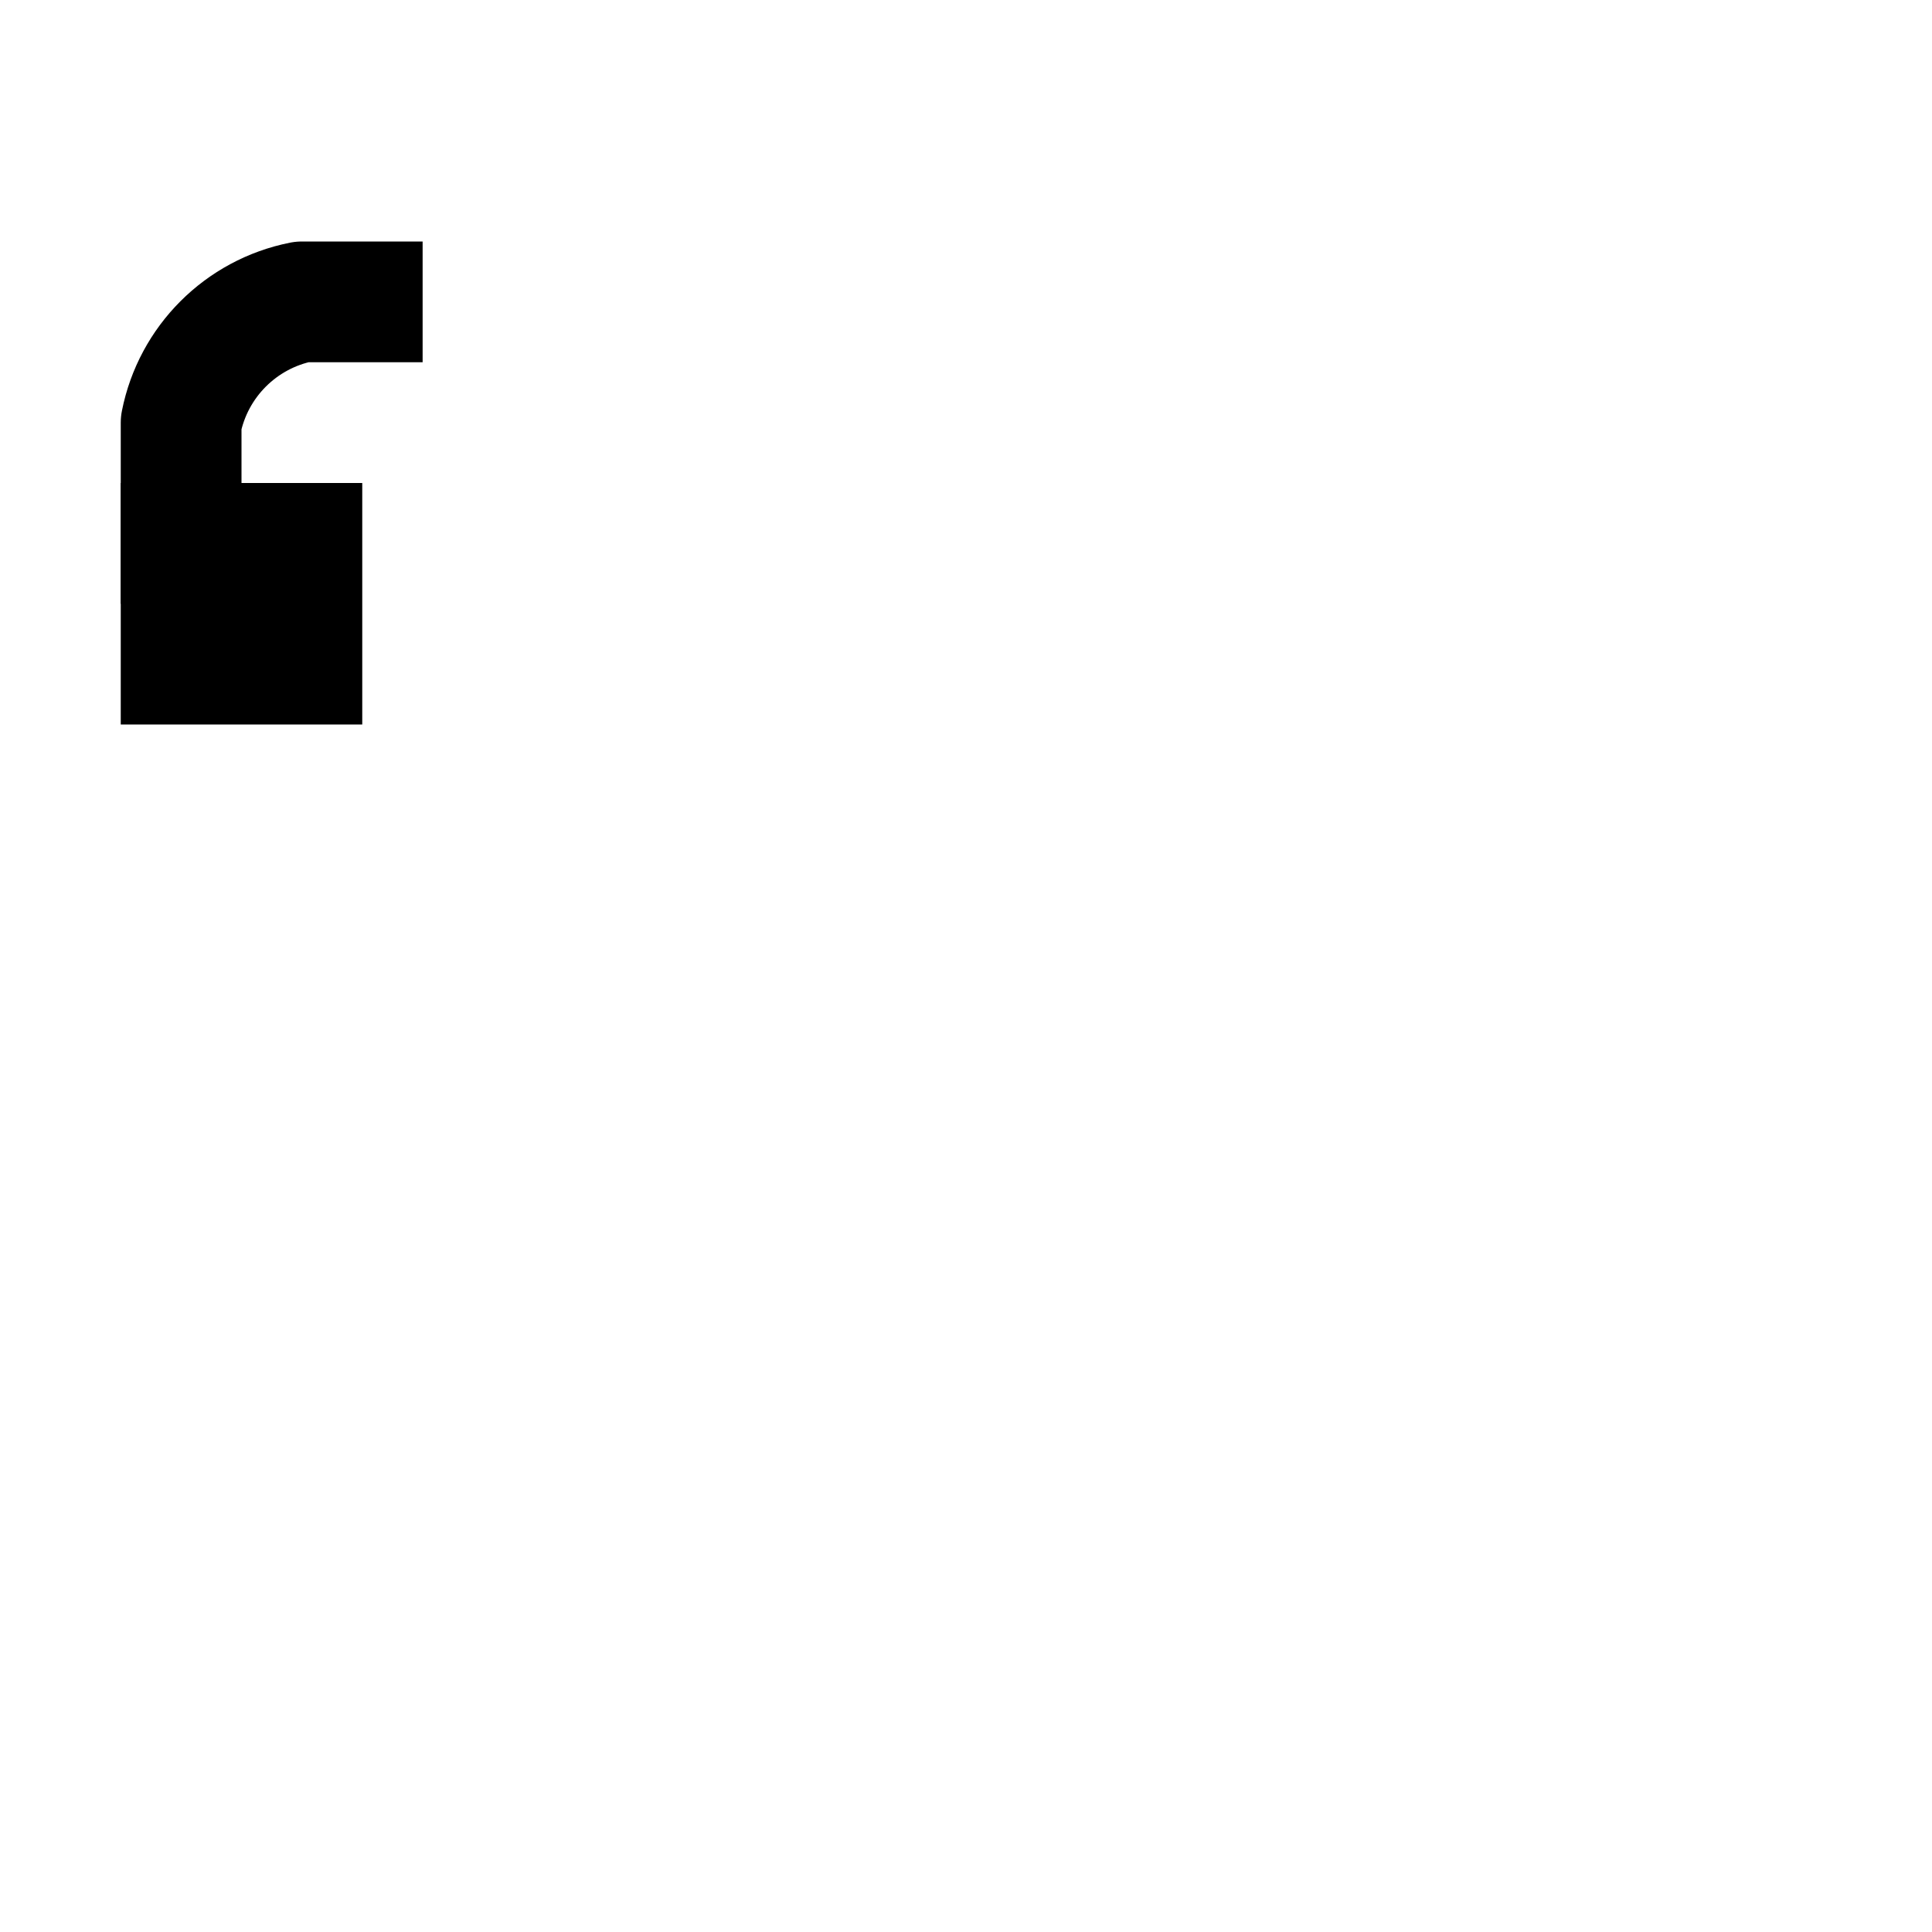
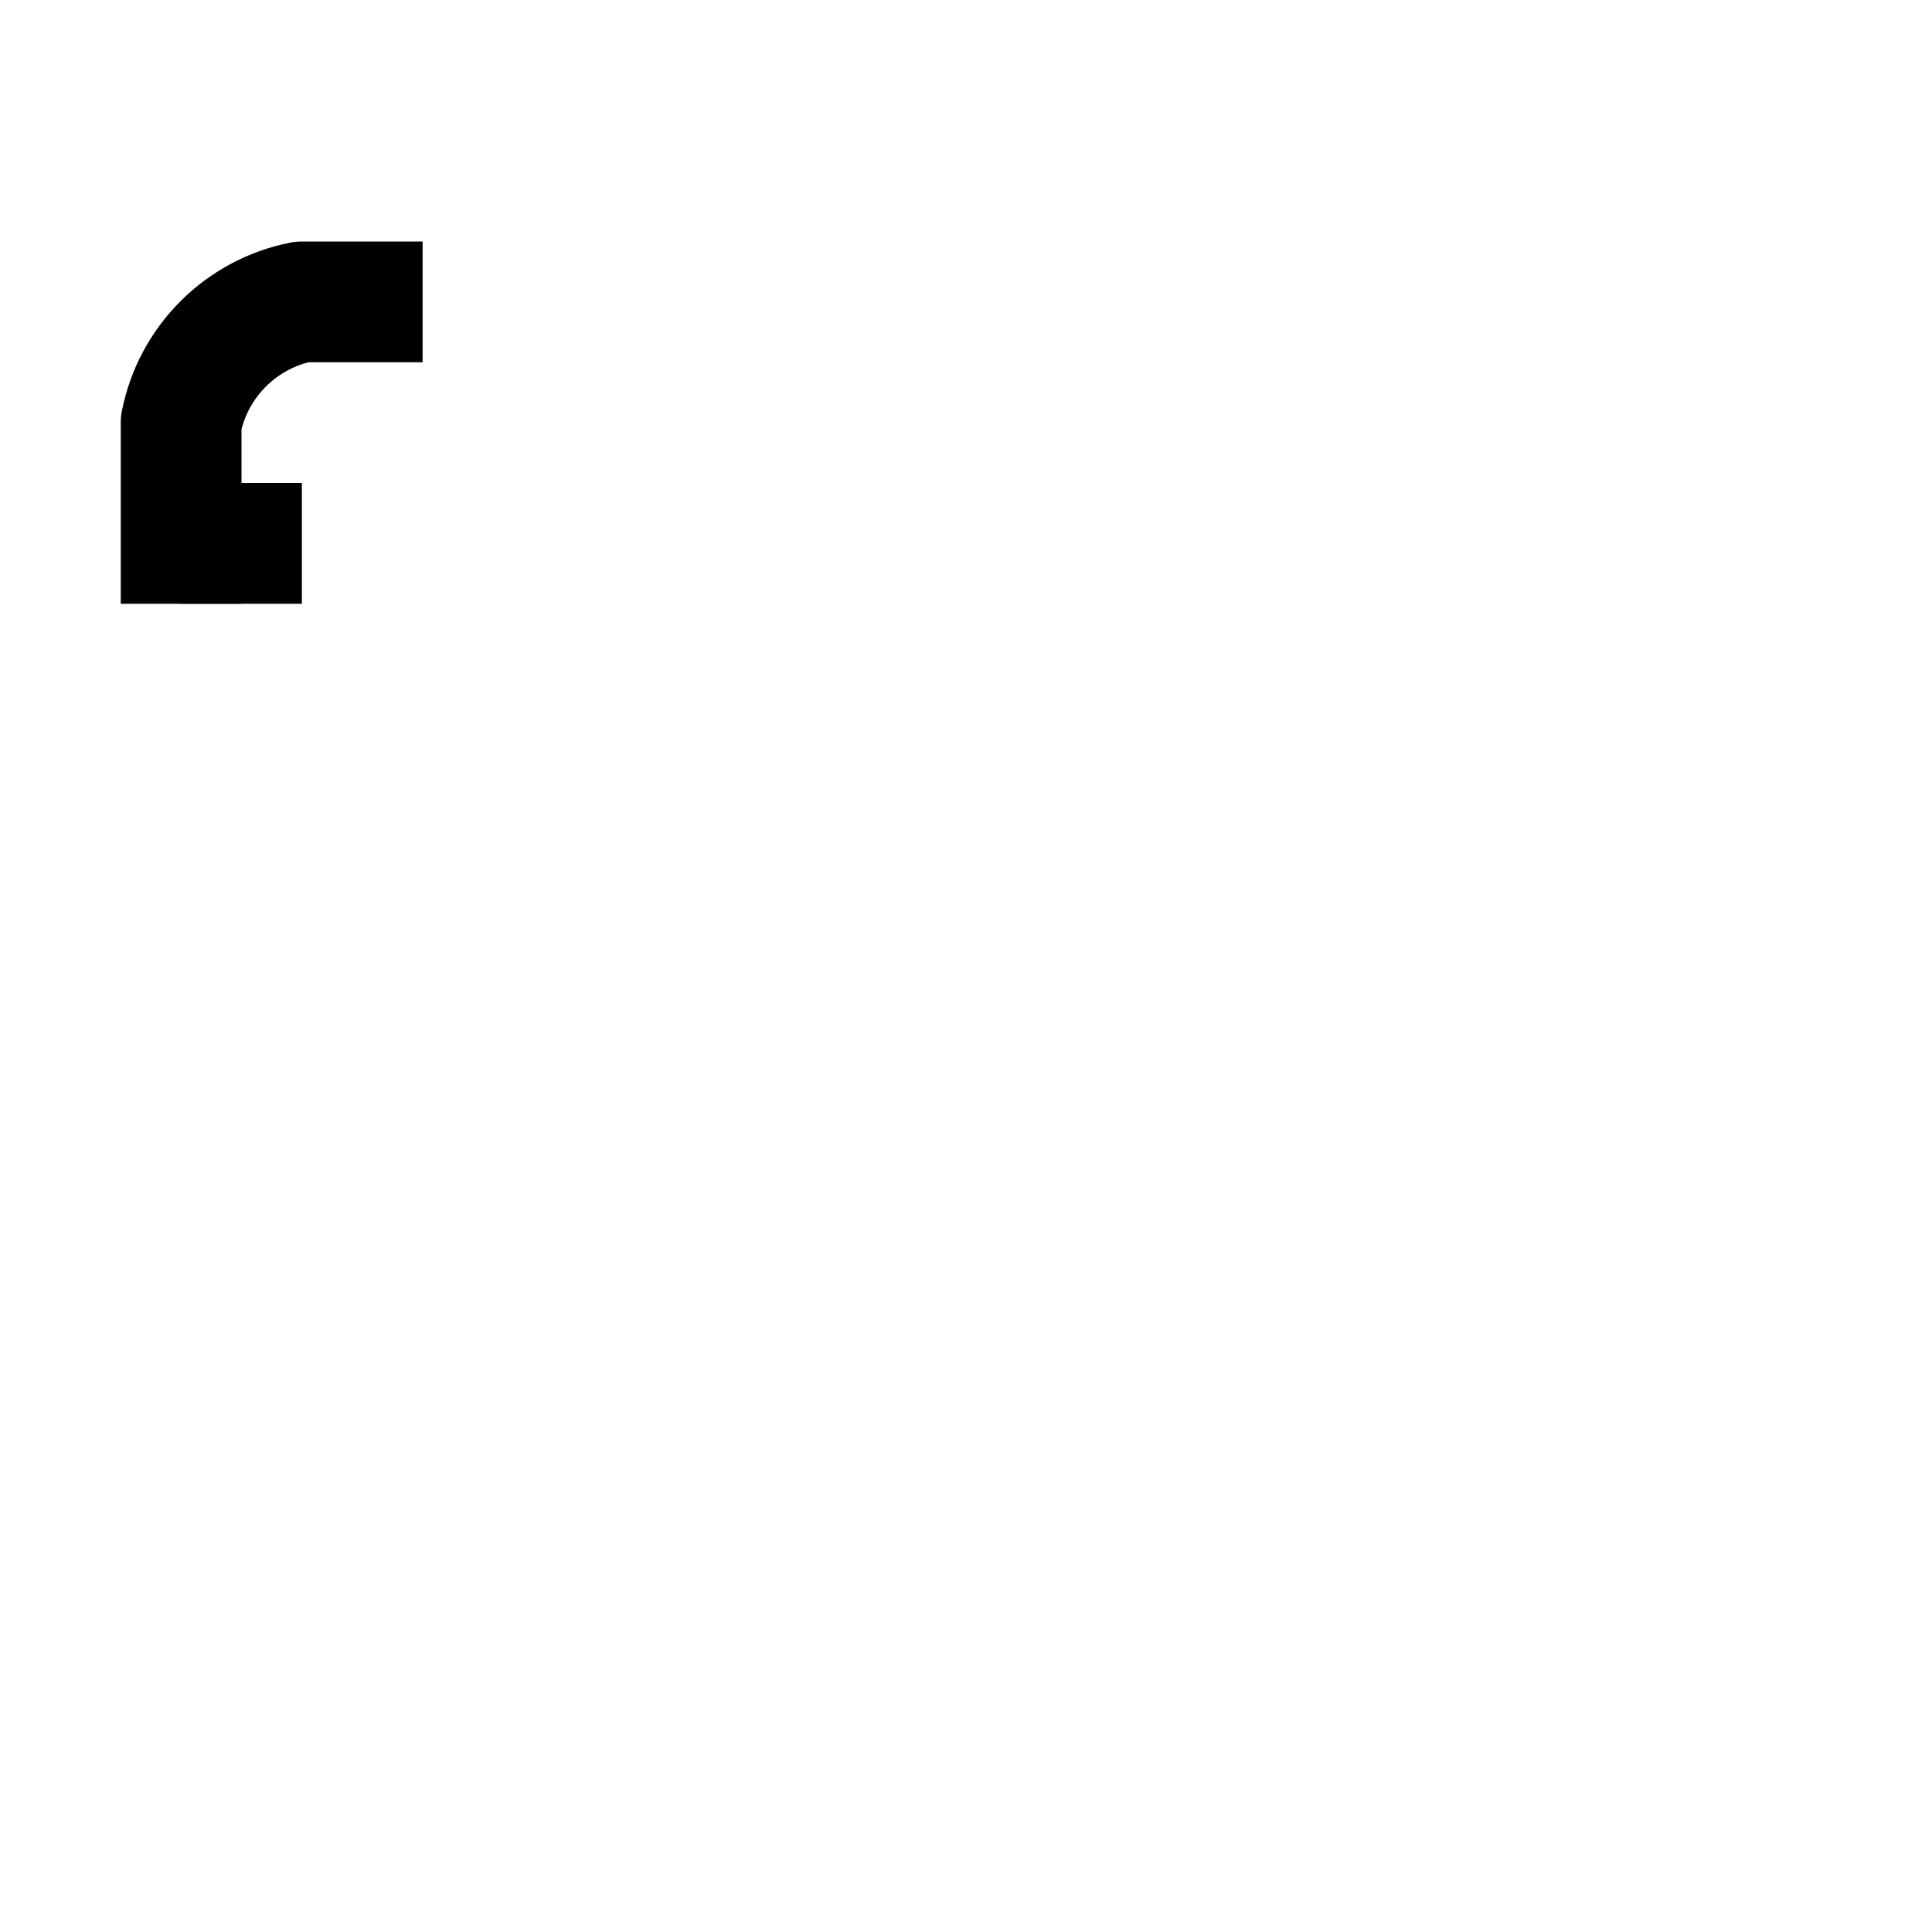
<svg xmlns="http://www.w3.org/2000/svg" viewBox="0 0 16 16" width="160" height="160">
  <path d="M3.500 2.500 C3.333 2.500 2.667 2.500 2.500 2.500 C1.995 2.600 1.600 2.995 1.500 3.500 C1.500 3.833 1.500 4.667 1.500 5.000 " fill="none" stroke="#000" stroke-width="1.0" stroke-linecap="butt" stroke-linejoin="round" />
-   <rect x="1.0" y="4.0" width="2" height="2" rx="0" fill="#000" />
+   <rect x="1.5" y="4.0" width="1.0" height="1.0" rx="0" fill="#000" />
</svg>
